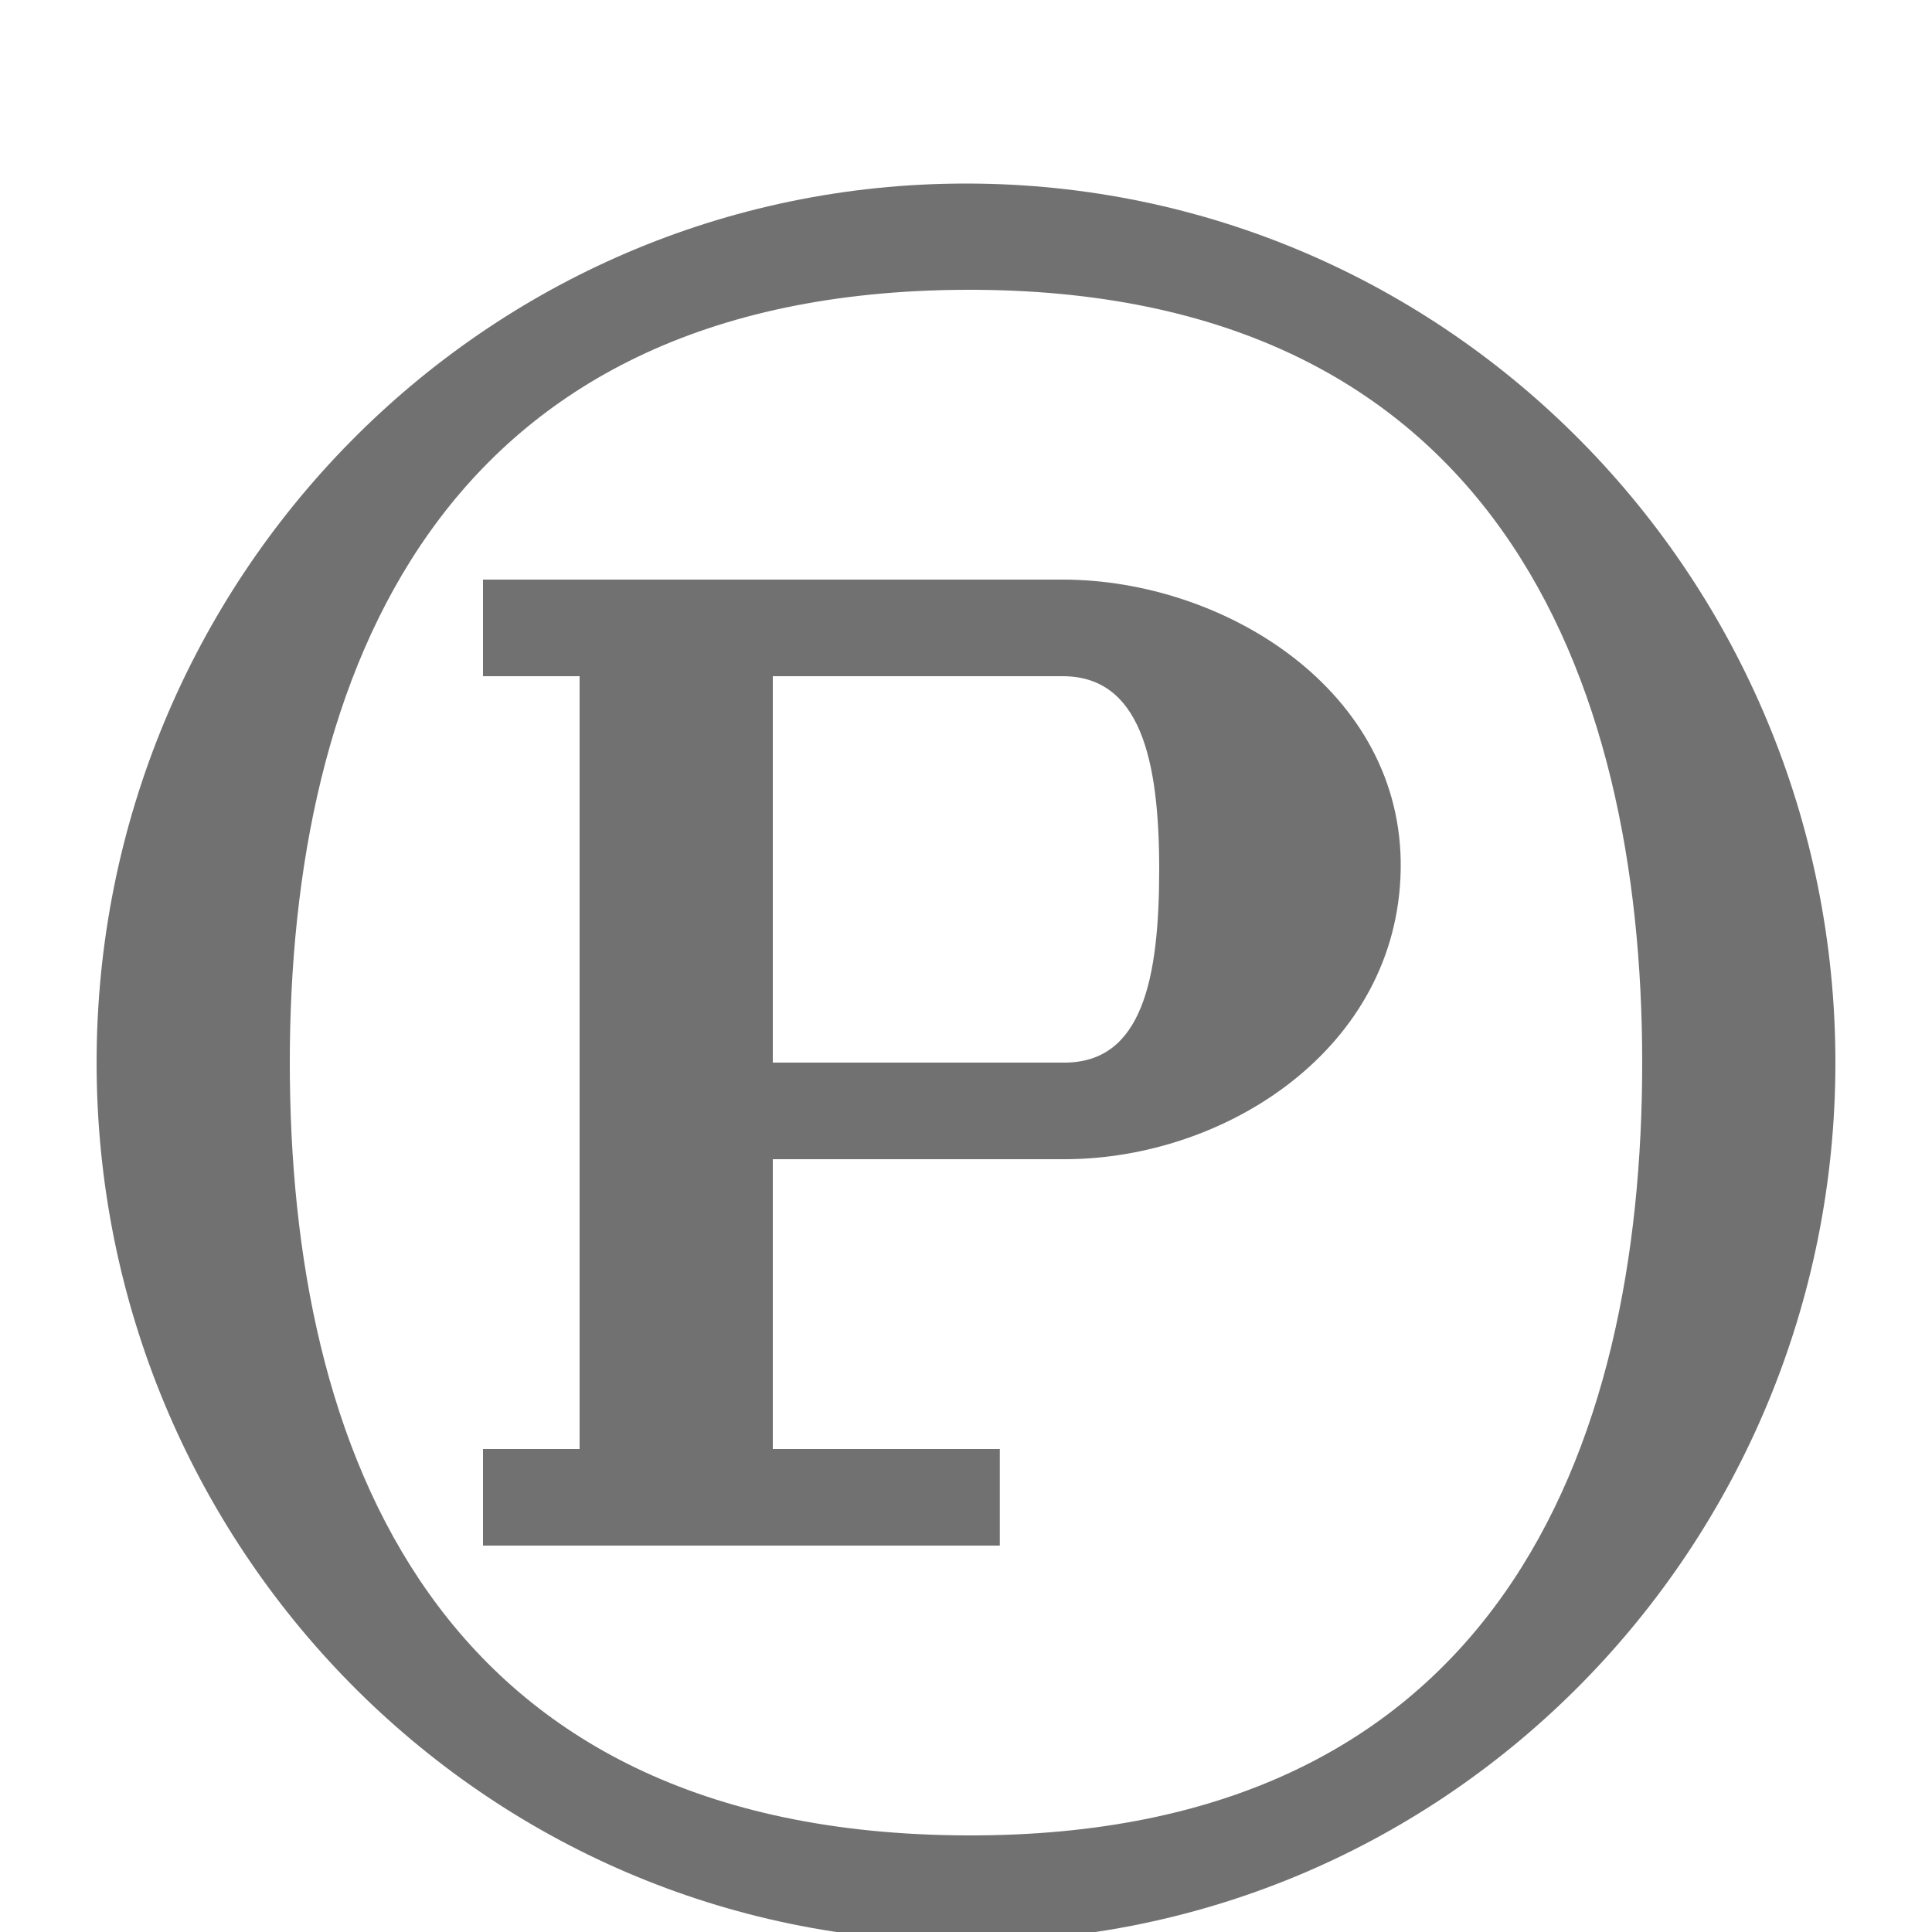
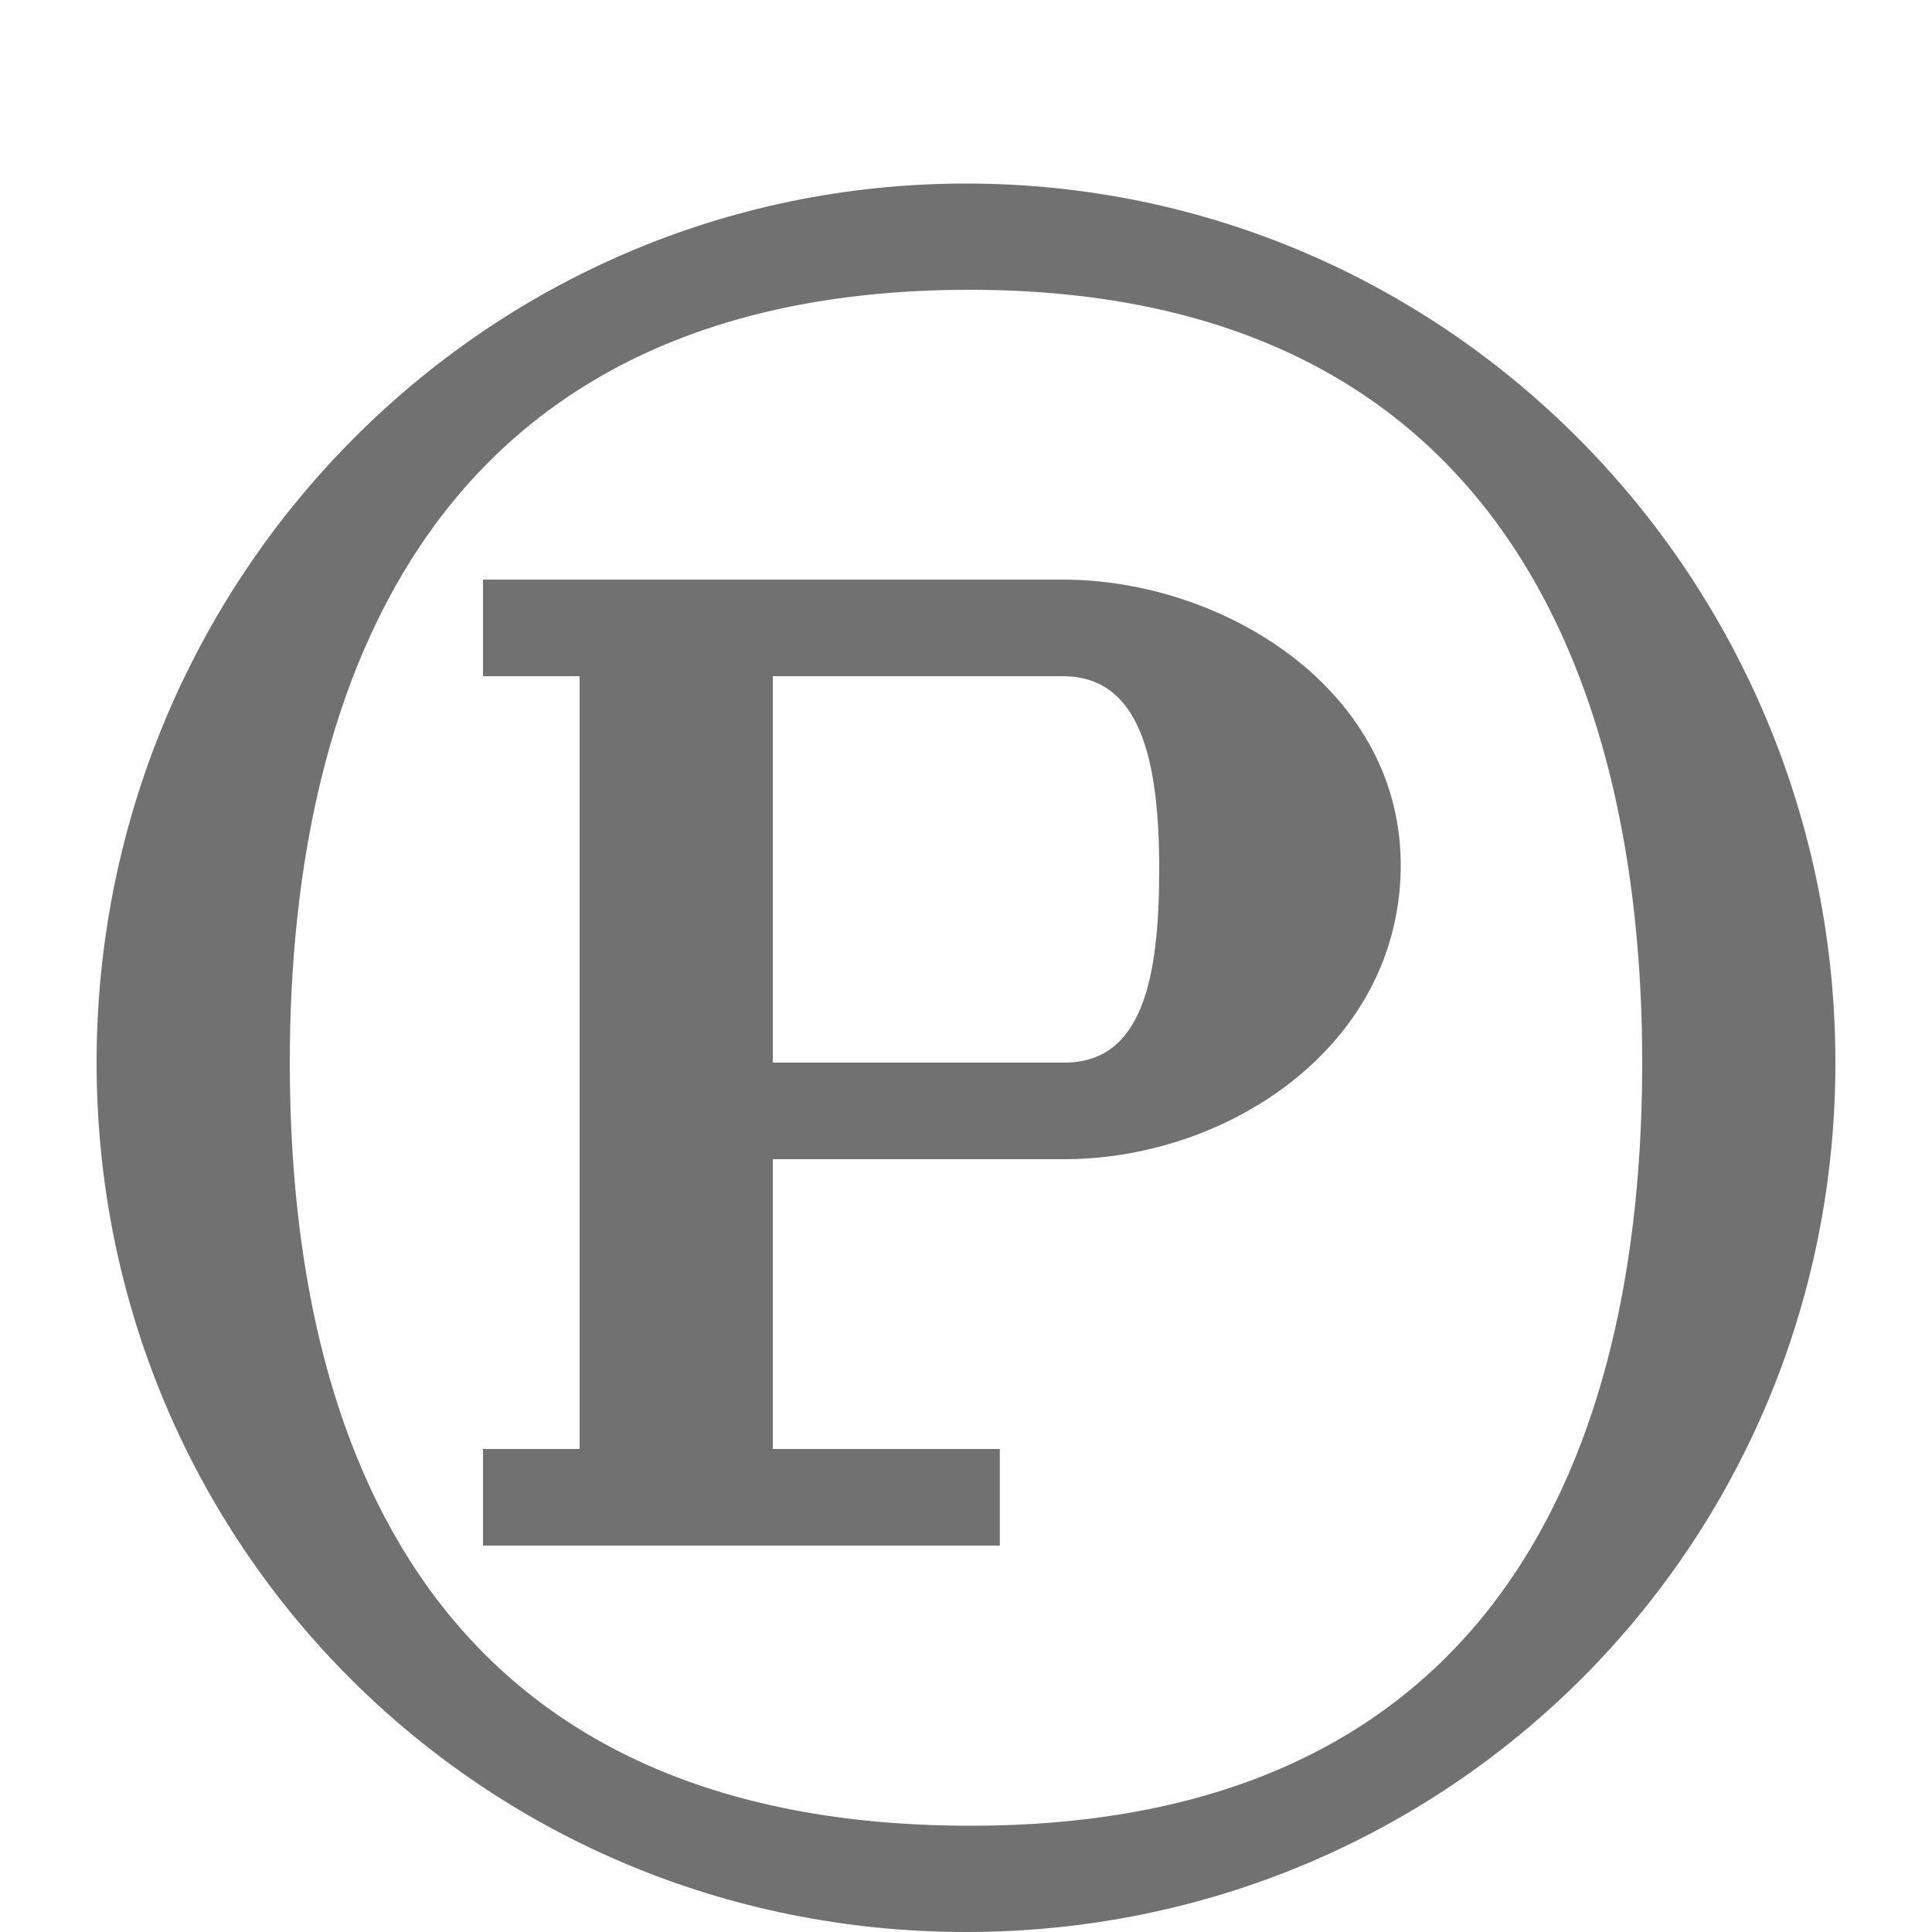
<svg xmlns="http://www.w3.org/2000/svg" width="2000" height="2000" viewBox="0 0 2000 2000" version="1.1" id="svg1" xml:space="preserve">
  <defs id="defs1" />
  <g id="layer1">
-     <path id="path124467-0" style="fill:#000000;fill-opacity:0.555;stroke:none;stroke-width:1px;stroke-linecap:butt;stroke-linejoin:miter;stroke-opacity:1" d="m 1000,190 c -499.999,0 -900,410.001 -900,910 0,499.999 400.001,910 900,910 499.999,0 900,-410.001 900,-910 0,-499.999 -400.001,-910 -900,-910 z m 0,110 c 546.926,-1.799 700,400.001 700,800 0,399.999 -150.005,802.259 -700,800 -549.995,-2.259 -700,-400.001 -700,-800 0,-399.999 153.074,-798.201 700,-800 z" />
+     <path id="path124467-0" style="fill:#000000;fill-opacity:0.555;stroke:none;stroke-width:1px;stroke-linecap:butt;stroke-linejoin:miter;stroke-opacity:1" d="m 1000,190 c -499.999,0 -900,410.001 -900,910 0,499.999 400.001,900 900,900 499.999,0 900,-400.001 900,-900 0,-499.999 -400.001,-910 -900,-910 z m 0,110 c 546.926,-1.799 700,400.001 700,800 0,399.999 -150.005,792.259 -700,790 -549.995,-2.259 -700,-390.001 -700,-790 0,-399.999 153.074,-798.201 700,-800 z" />
    <path id="path48264-2" style="fill:#000000;fill-opacity:0.555;fill-rule:evenodd;stroke:none;stroke-width:0.691px;stroke-linecap:butt;stroke-linejoin:miter;stroke-opacity:1" d="m 1101.875,1200 c 167.188,0 345.117,-114.81 348.125,-300 3.008,-185.19 -182.812,-300 -350,-300 H 500 L 500,700 h 100 v 800 H 500 l -3e-5,100 H 1035 V 1500 H 800 V 1200 Z M 800,700 h 300 c 80.25,0 100,85.714 100,200 0,114.286 -17.875,200 -98.125,200 H 800 Z" />
  </g>
</svg>
